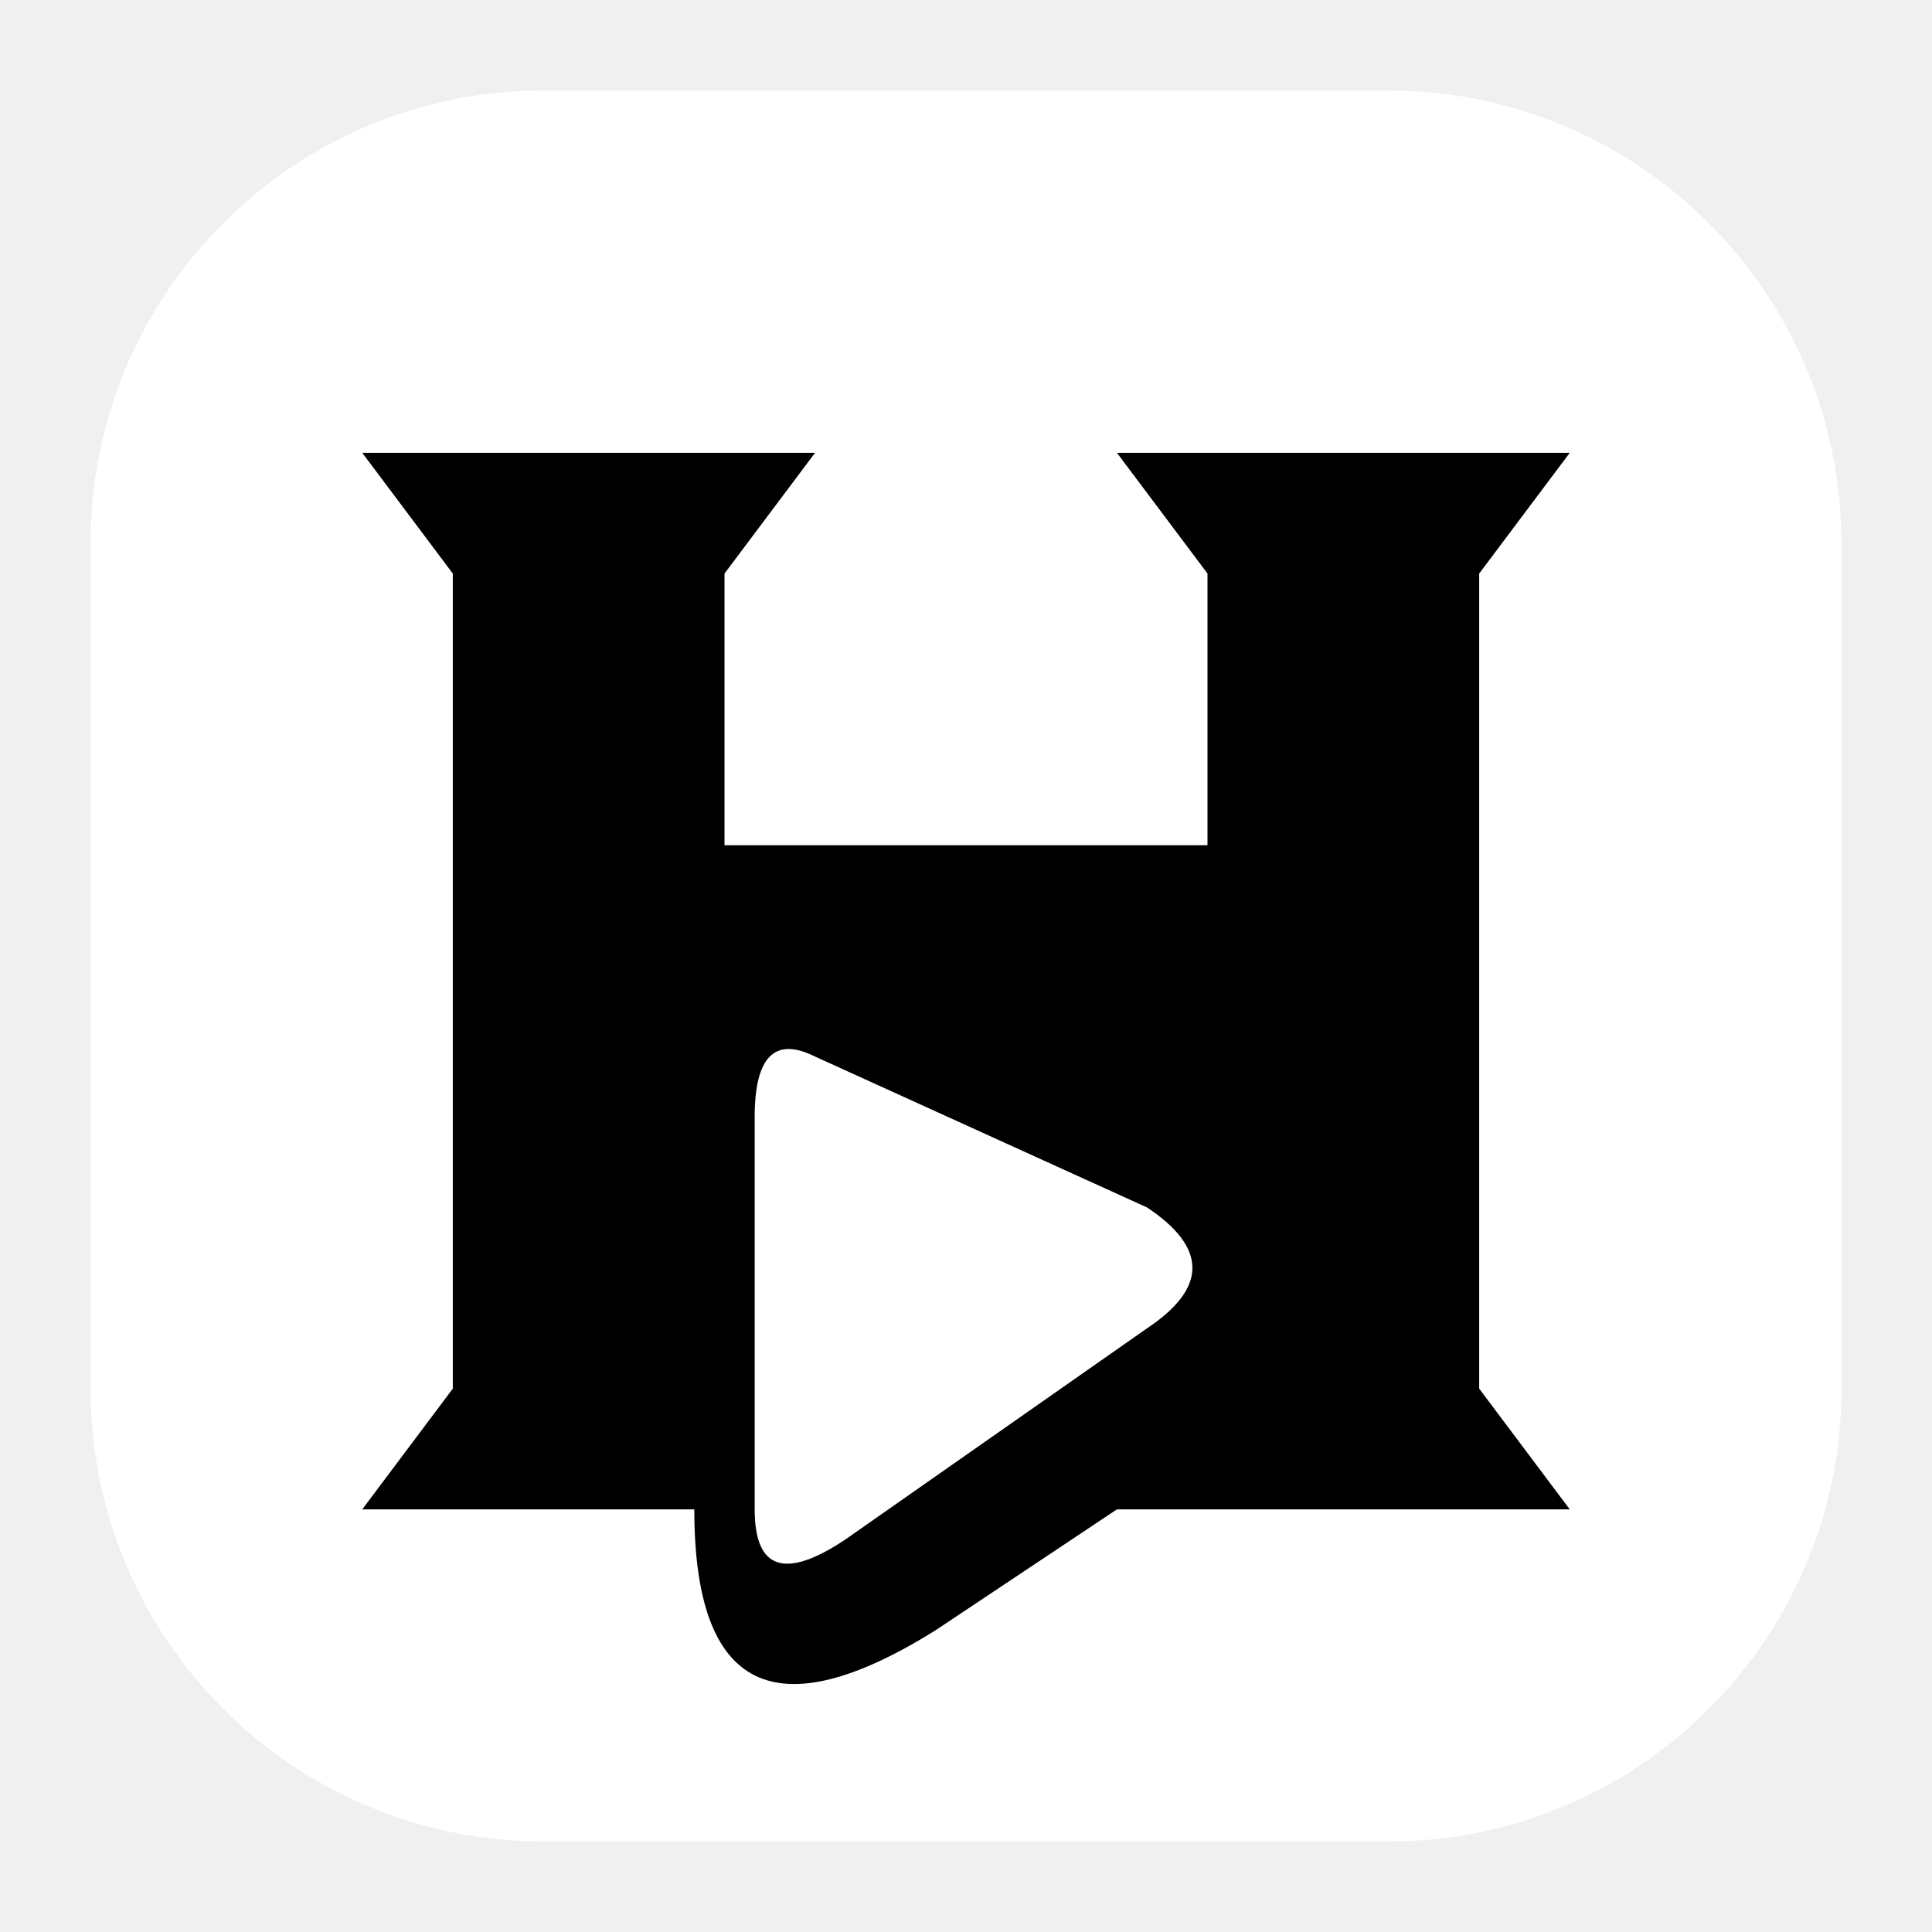
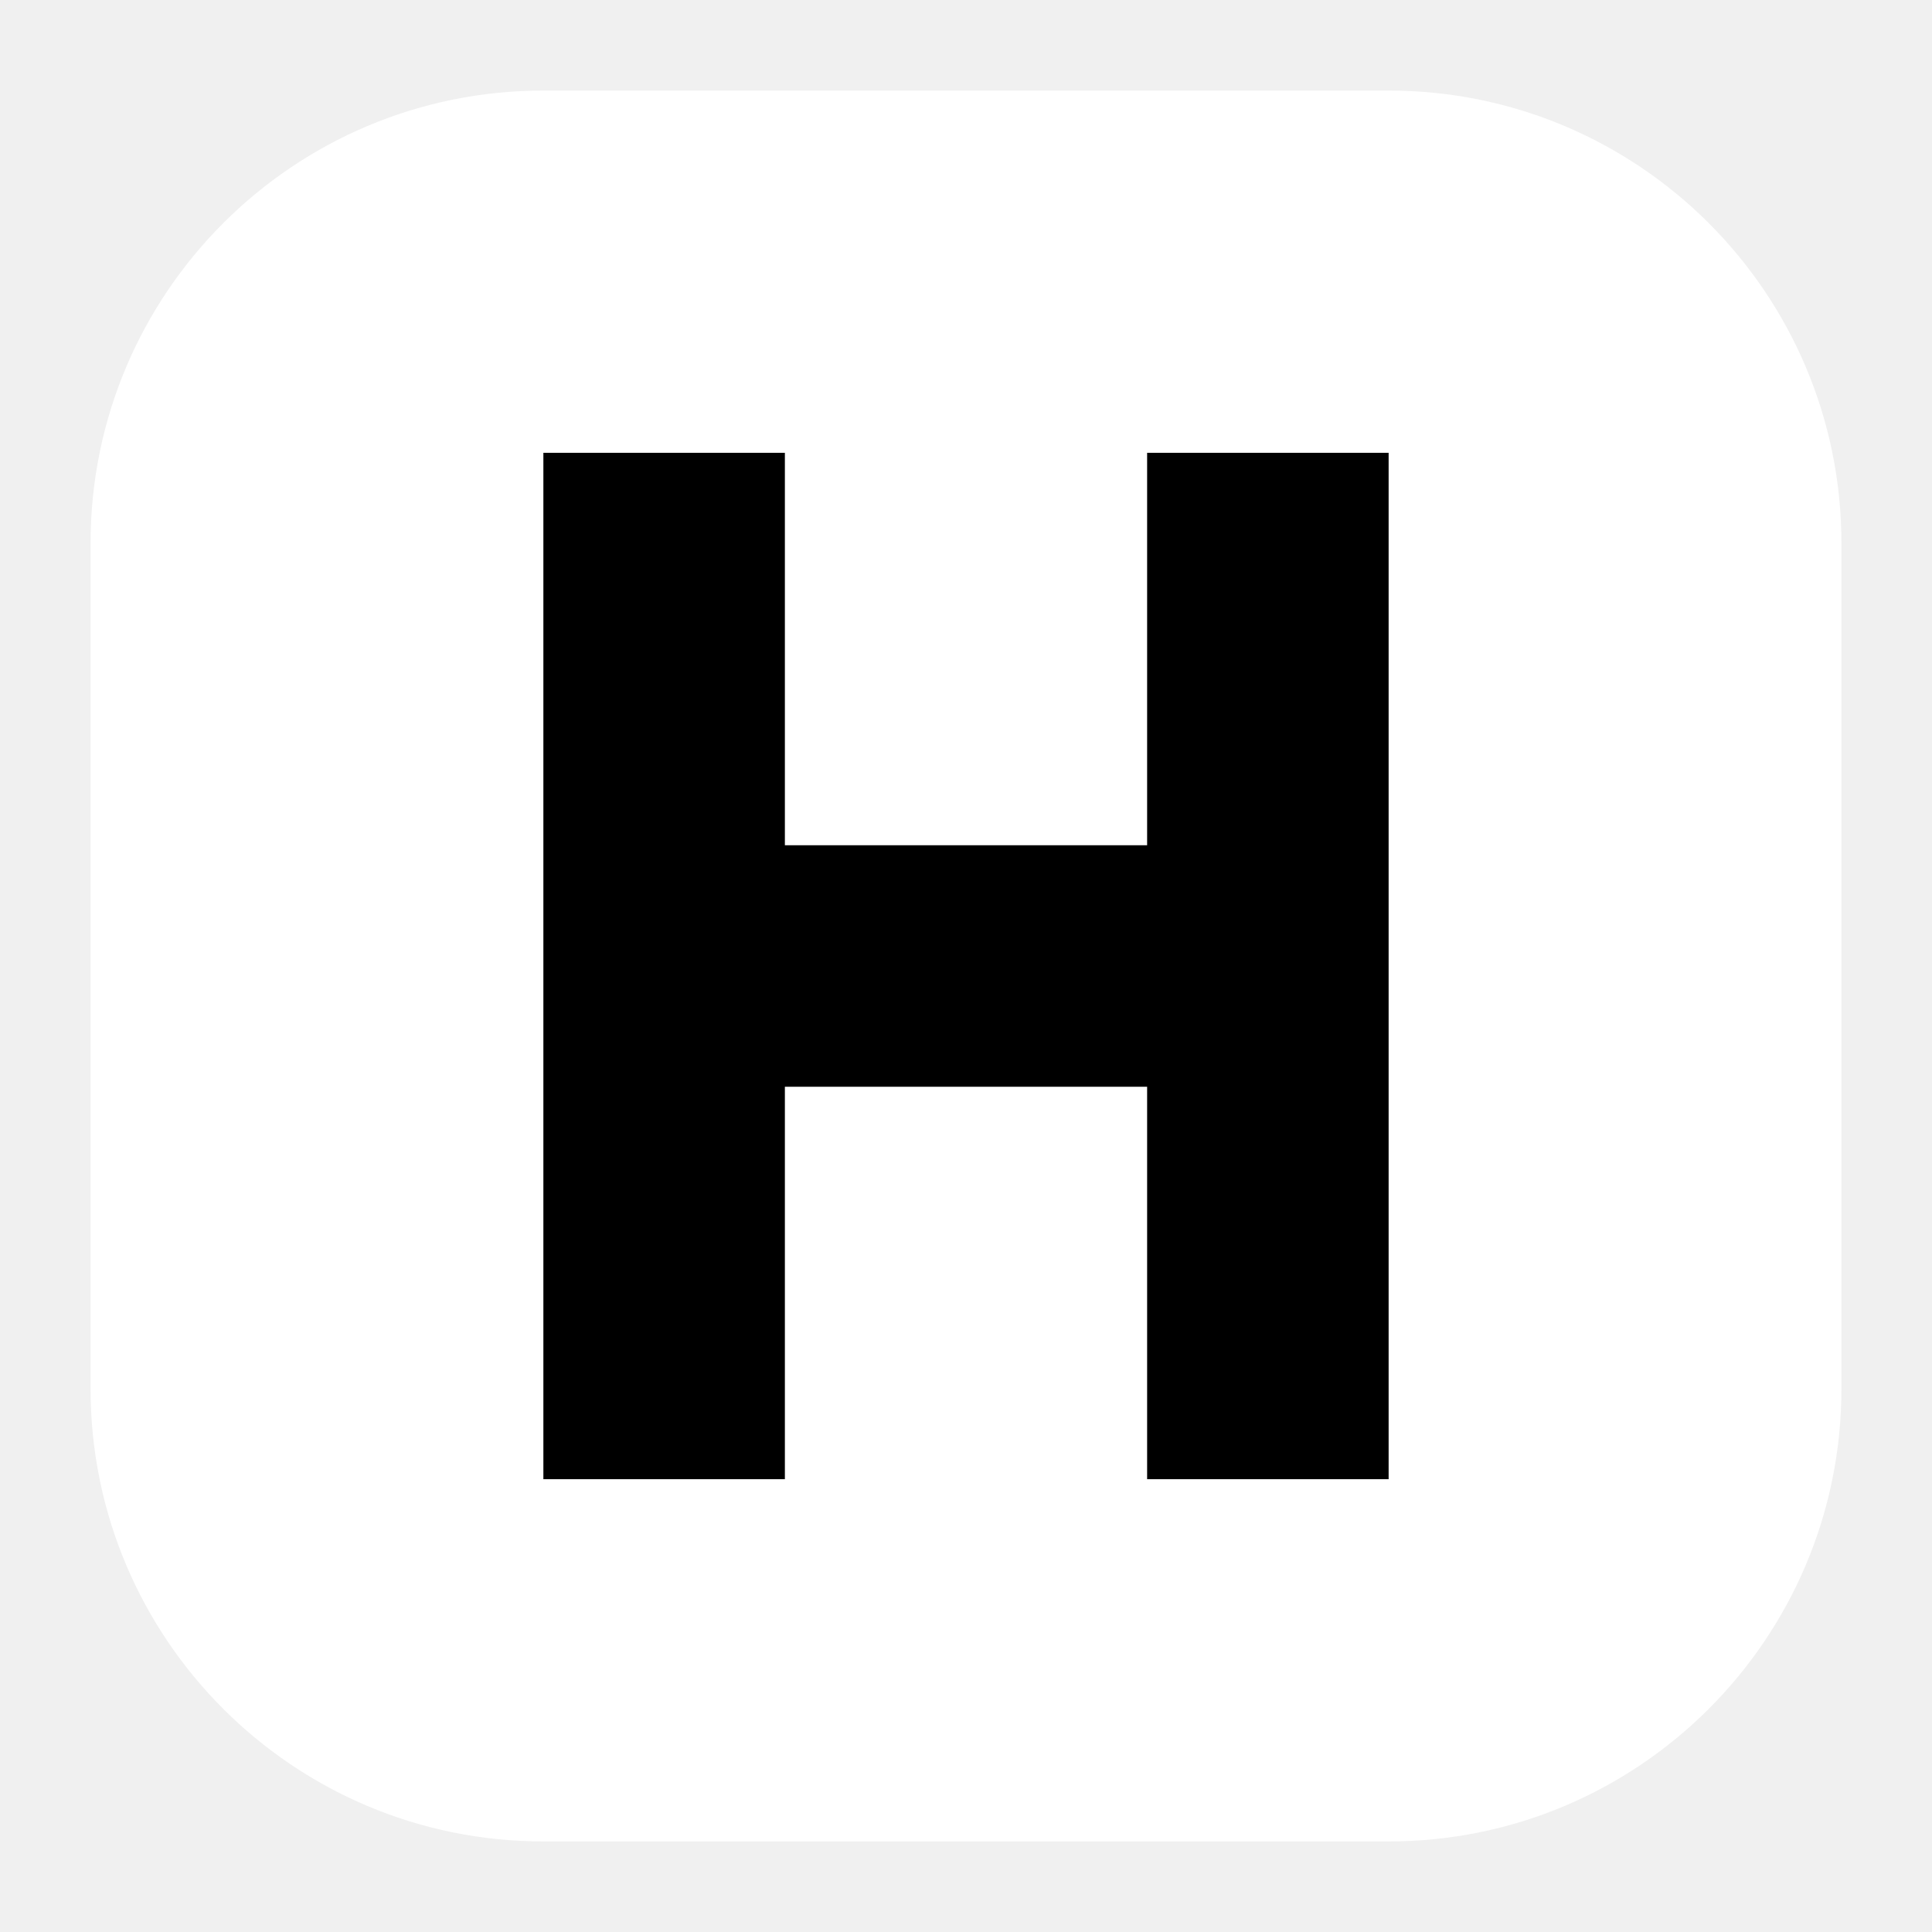
<svg xmlns="http://www.w3.org/2000/svg" viewBox="0 0 64 64">
  <rect x="3" y="3" width="58" height="58" rx="15" fill="#FFFFFF" />
-   <path d="M12 15H27L24 19V28H40V19L37 15H52L49 19V46L52 50H37L31 54Q23 59 23 50H12L15 46V19ZM27 35Q25 34 25 37V50Q25 53 28 51L38 44Q41 42 38 40Z" fill="#000000" fill-rule="evenodd" />
+   <path d="M18 15H26V28H38V15H46V49H38V36H26V49H18Z" fill="#000000" />
</svg>
